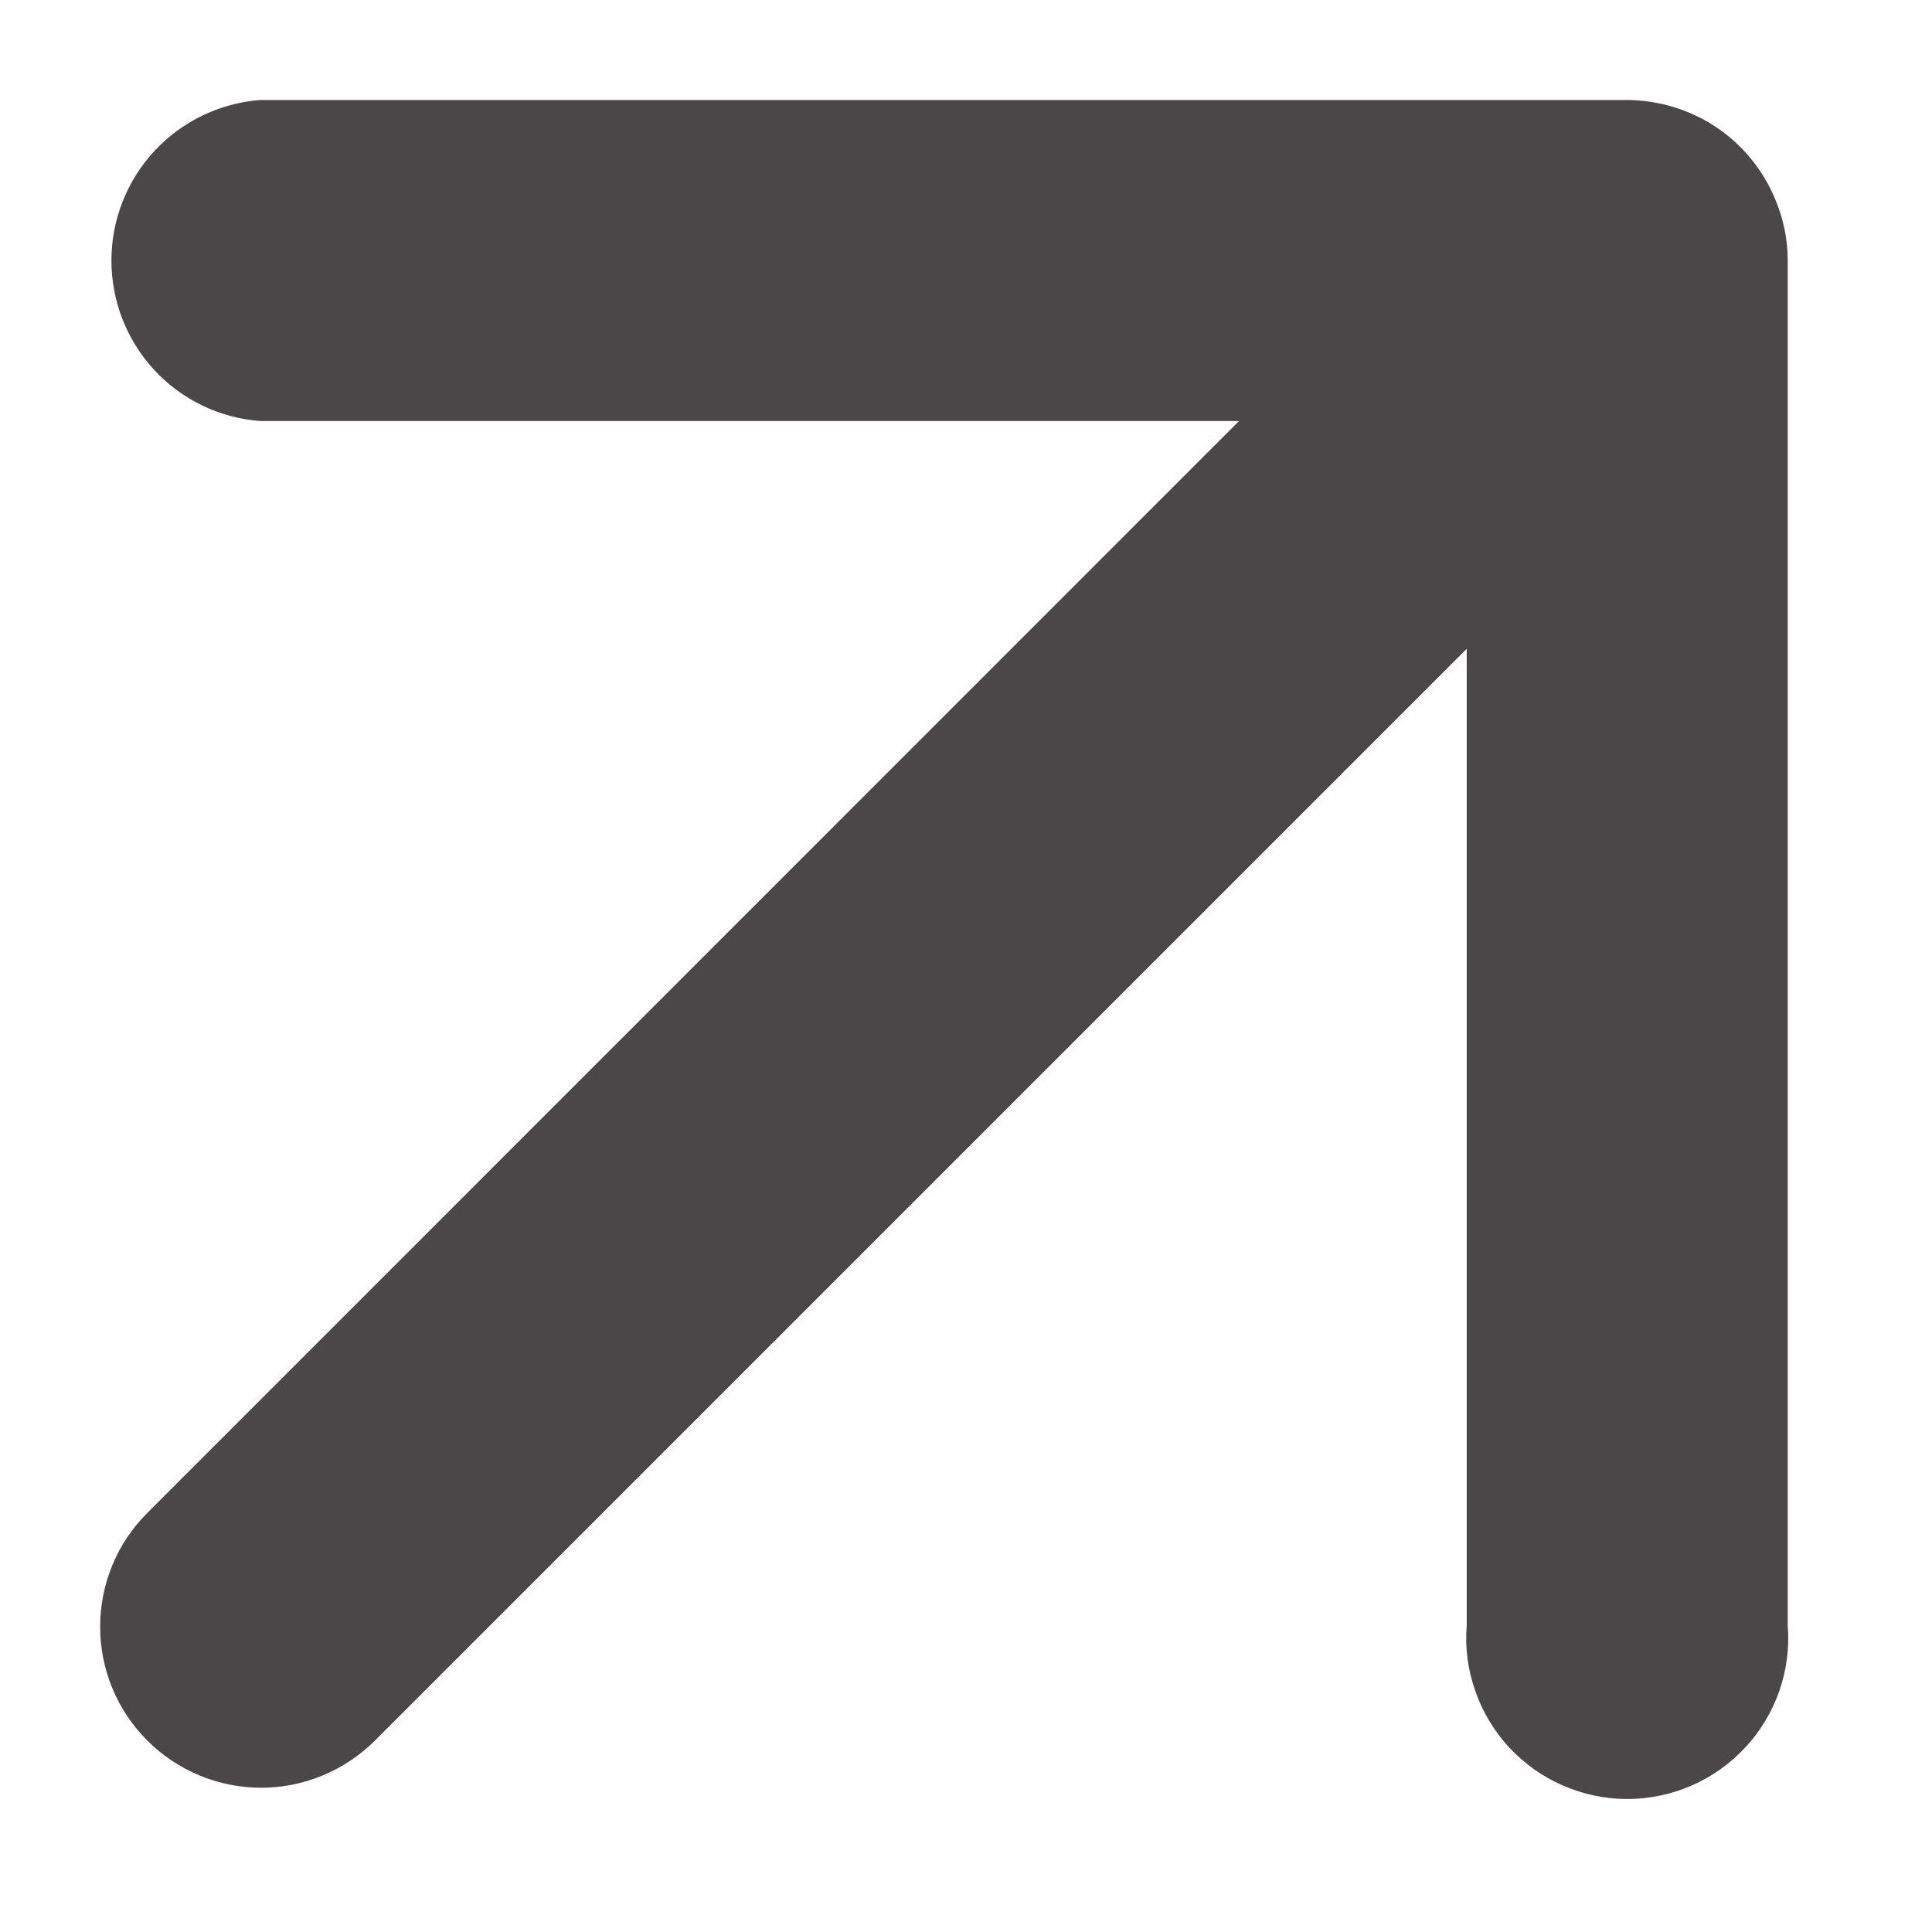
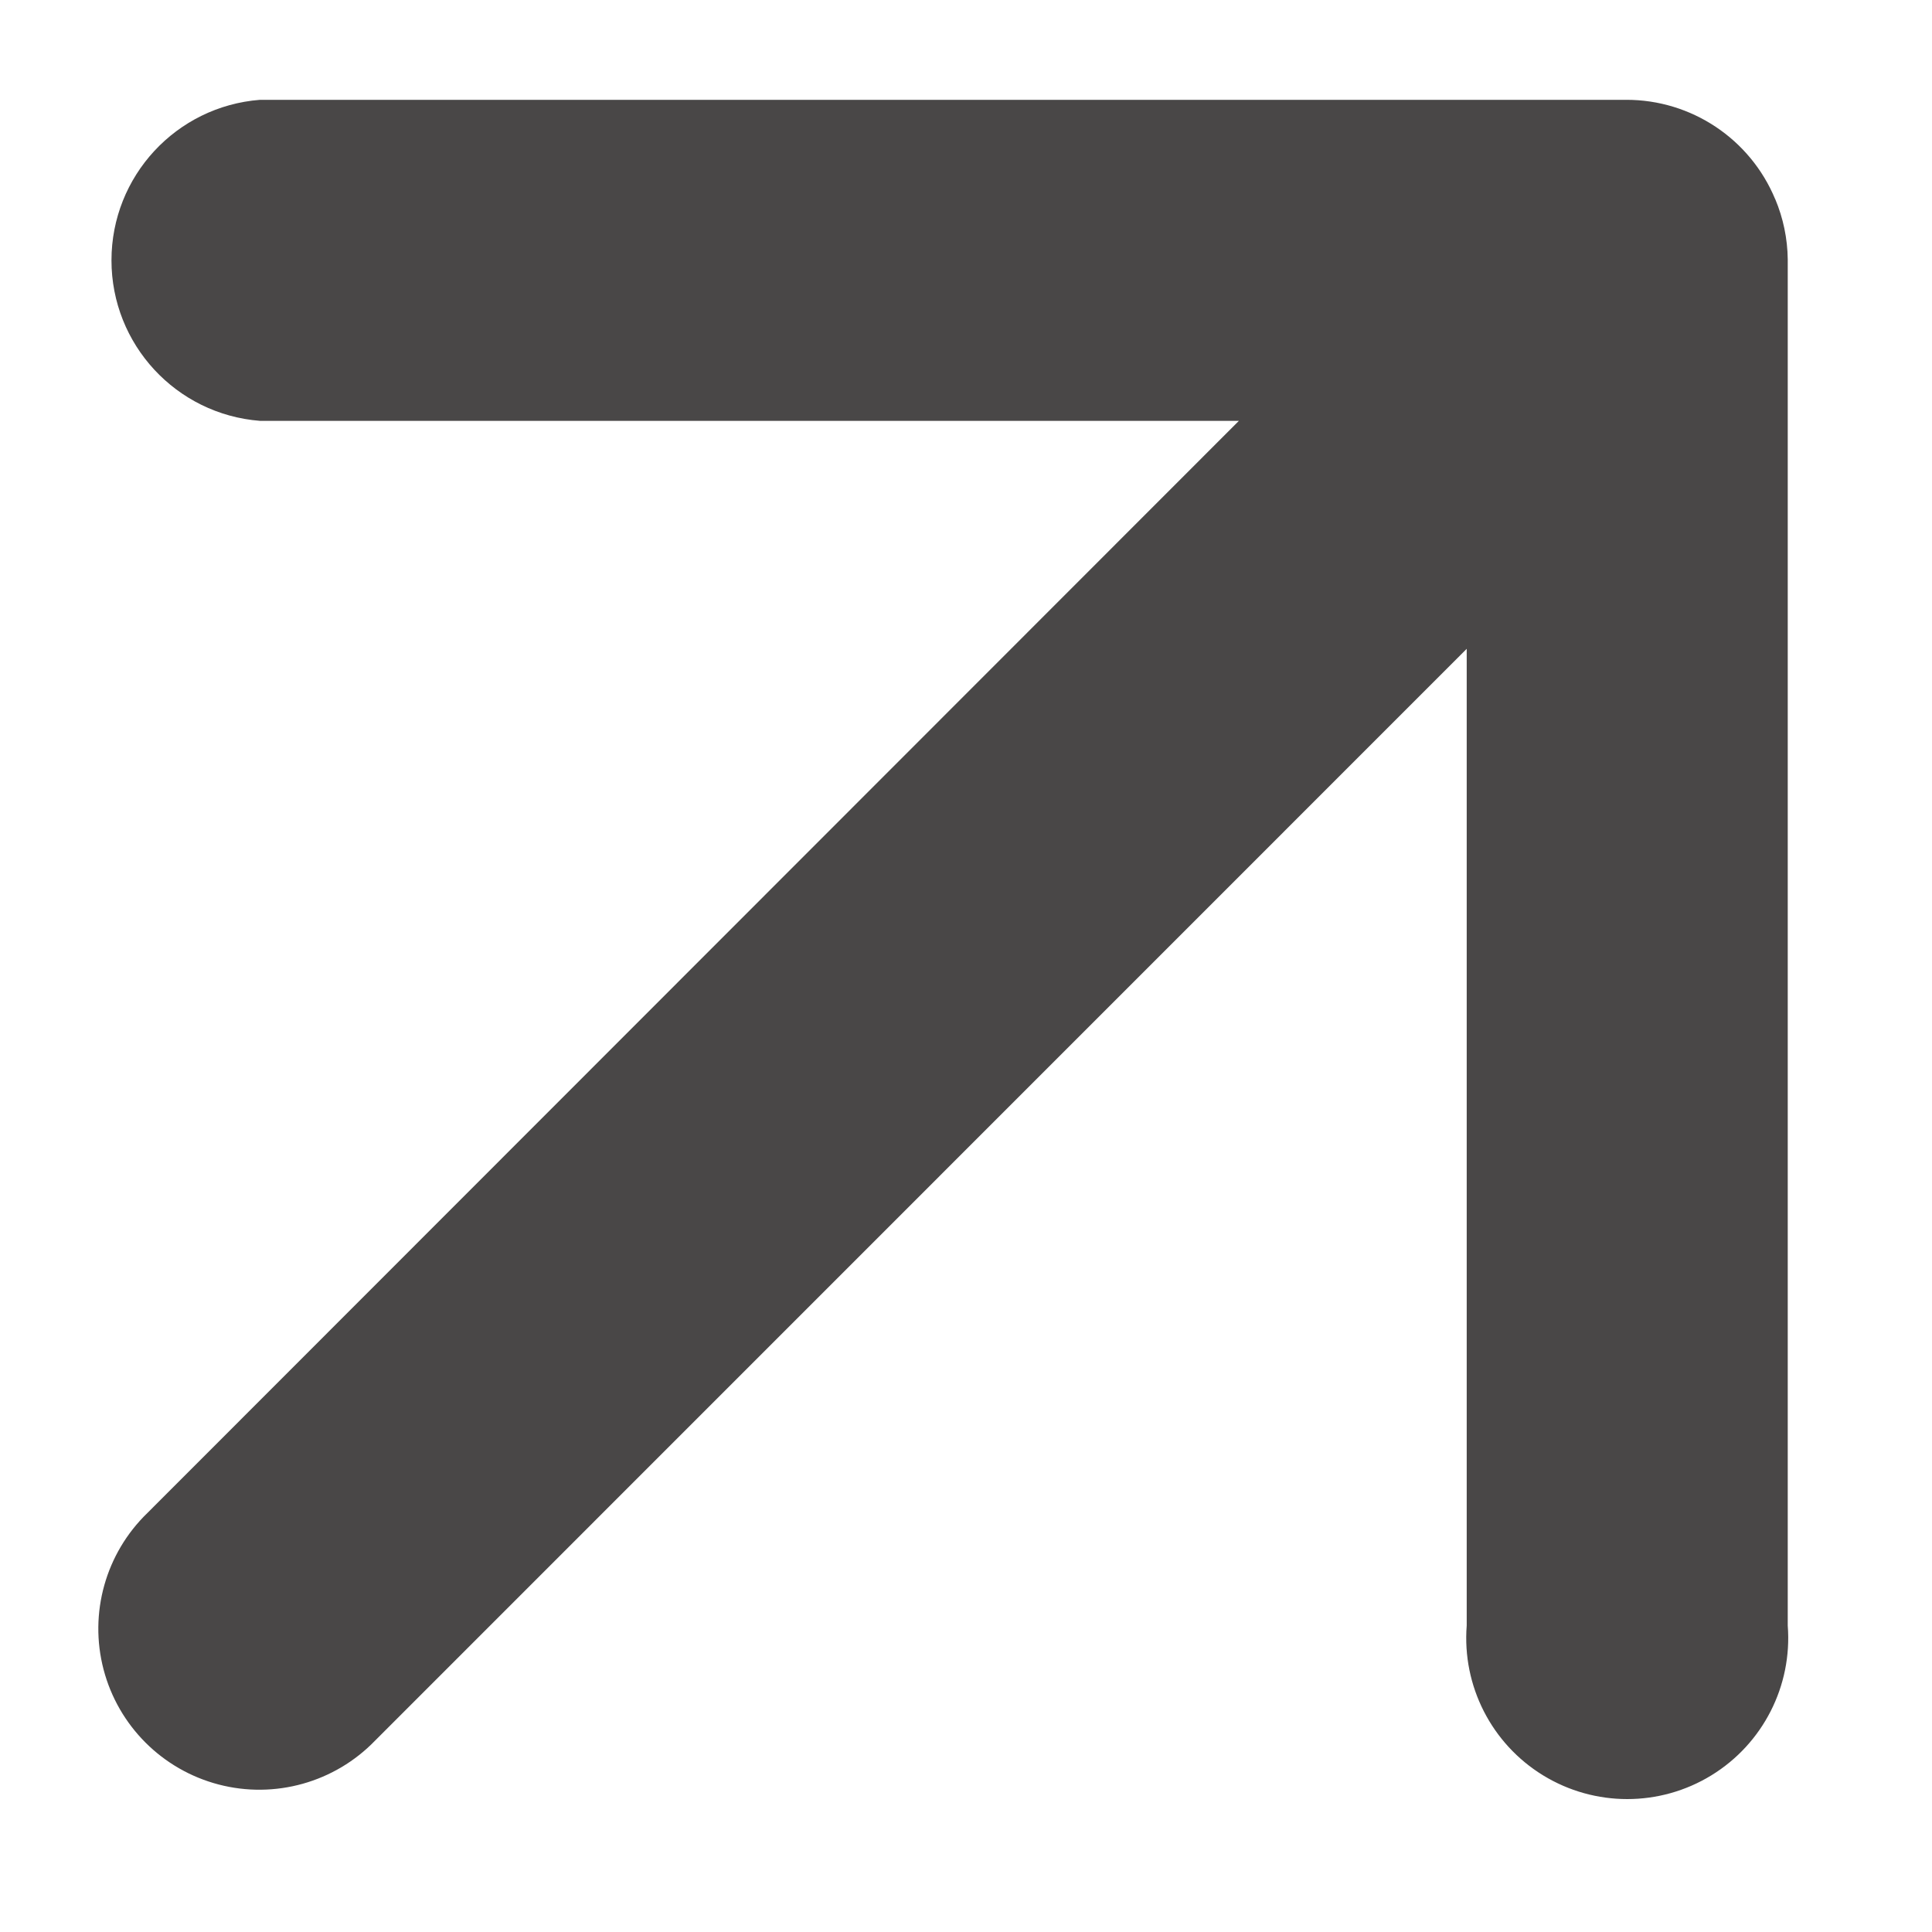
- <svg xmlns="http://www.w3.org/2000/svg" width="12" height="12" viewBox="0 0 12 12" fill="none">
-   <path d="M11.026 1.237C10.95 1.054 10.822 0.898 10.657 0.788C10.492 0.679 10.298 0.621 10.1 0.621L1.615 0.621C1.364 0.641 1.129 0.754 0.958 0.939C0.787 1.124 0.692 1.367 0.692 1.618C0.692 1.87 0.787 2.113 0.958 2.298C1.129 2.483 1.364 2.596 1.615 2.615L7.696 2.615L0.915 9.397C0.727 9.584 0.622 9.839 0.622 10.104C0.622 10.369 0.727 10.623 0.915 10.811C1.102 10.998 1.357 11.104 1.622 11.104C1.887 11.104 2.141 10.998 2.329 10.811L9.11 4.03L9.11 10.097C9.099 10.234 9.117 10.372 9.163 10.502C9.208 10.633 9.28 10.752 9.373 10.853C9.467 10.954 9.58 11.035 9.707 11.09C9.833 11.145 9.969 11.174 10.107 11.174C10.245 11.174 10.381 11.145 10.508 11.09C10.634 11.035 10.747 10.954 10.841 10.853C10.935 10.752 11.006 10.633 11.052 10.502C11.097 10.372 11.115 10.234 11.104 10.097L11.104 1.611C11.103 1.483 11.076 1.355 11.026 1.237Z" fill="#494747" />
+ <svg xmlns="http://www.w3.org/2000/svg" width="12" height="12" fill="none">
+   <path d="M11.026 1.237A1 1 0 0010.1.62H1.615a1 1 0 000 1.994h6.08L.916 9.397a1 1 0 101.414 1.414L9.11 4.03v6.067a1 1 0 101.994 0V1.61a.997.997 0 00-.078-.374z" fill="#494747" />
</svg>
